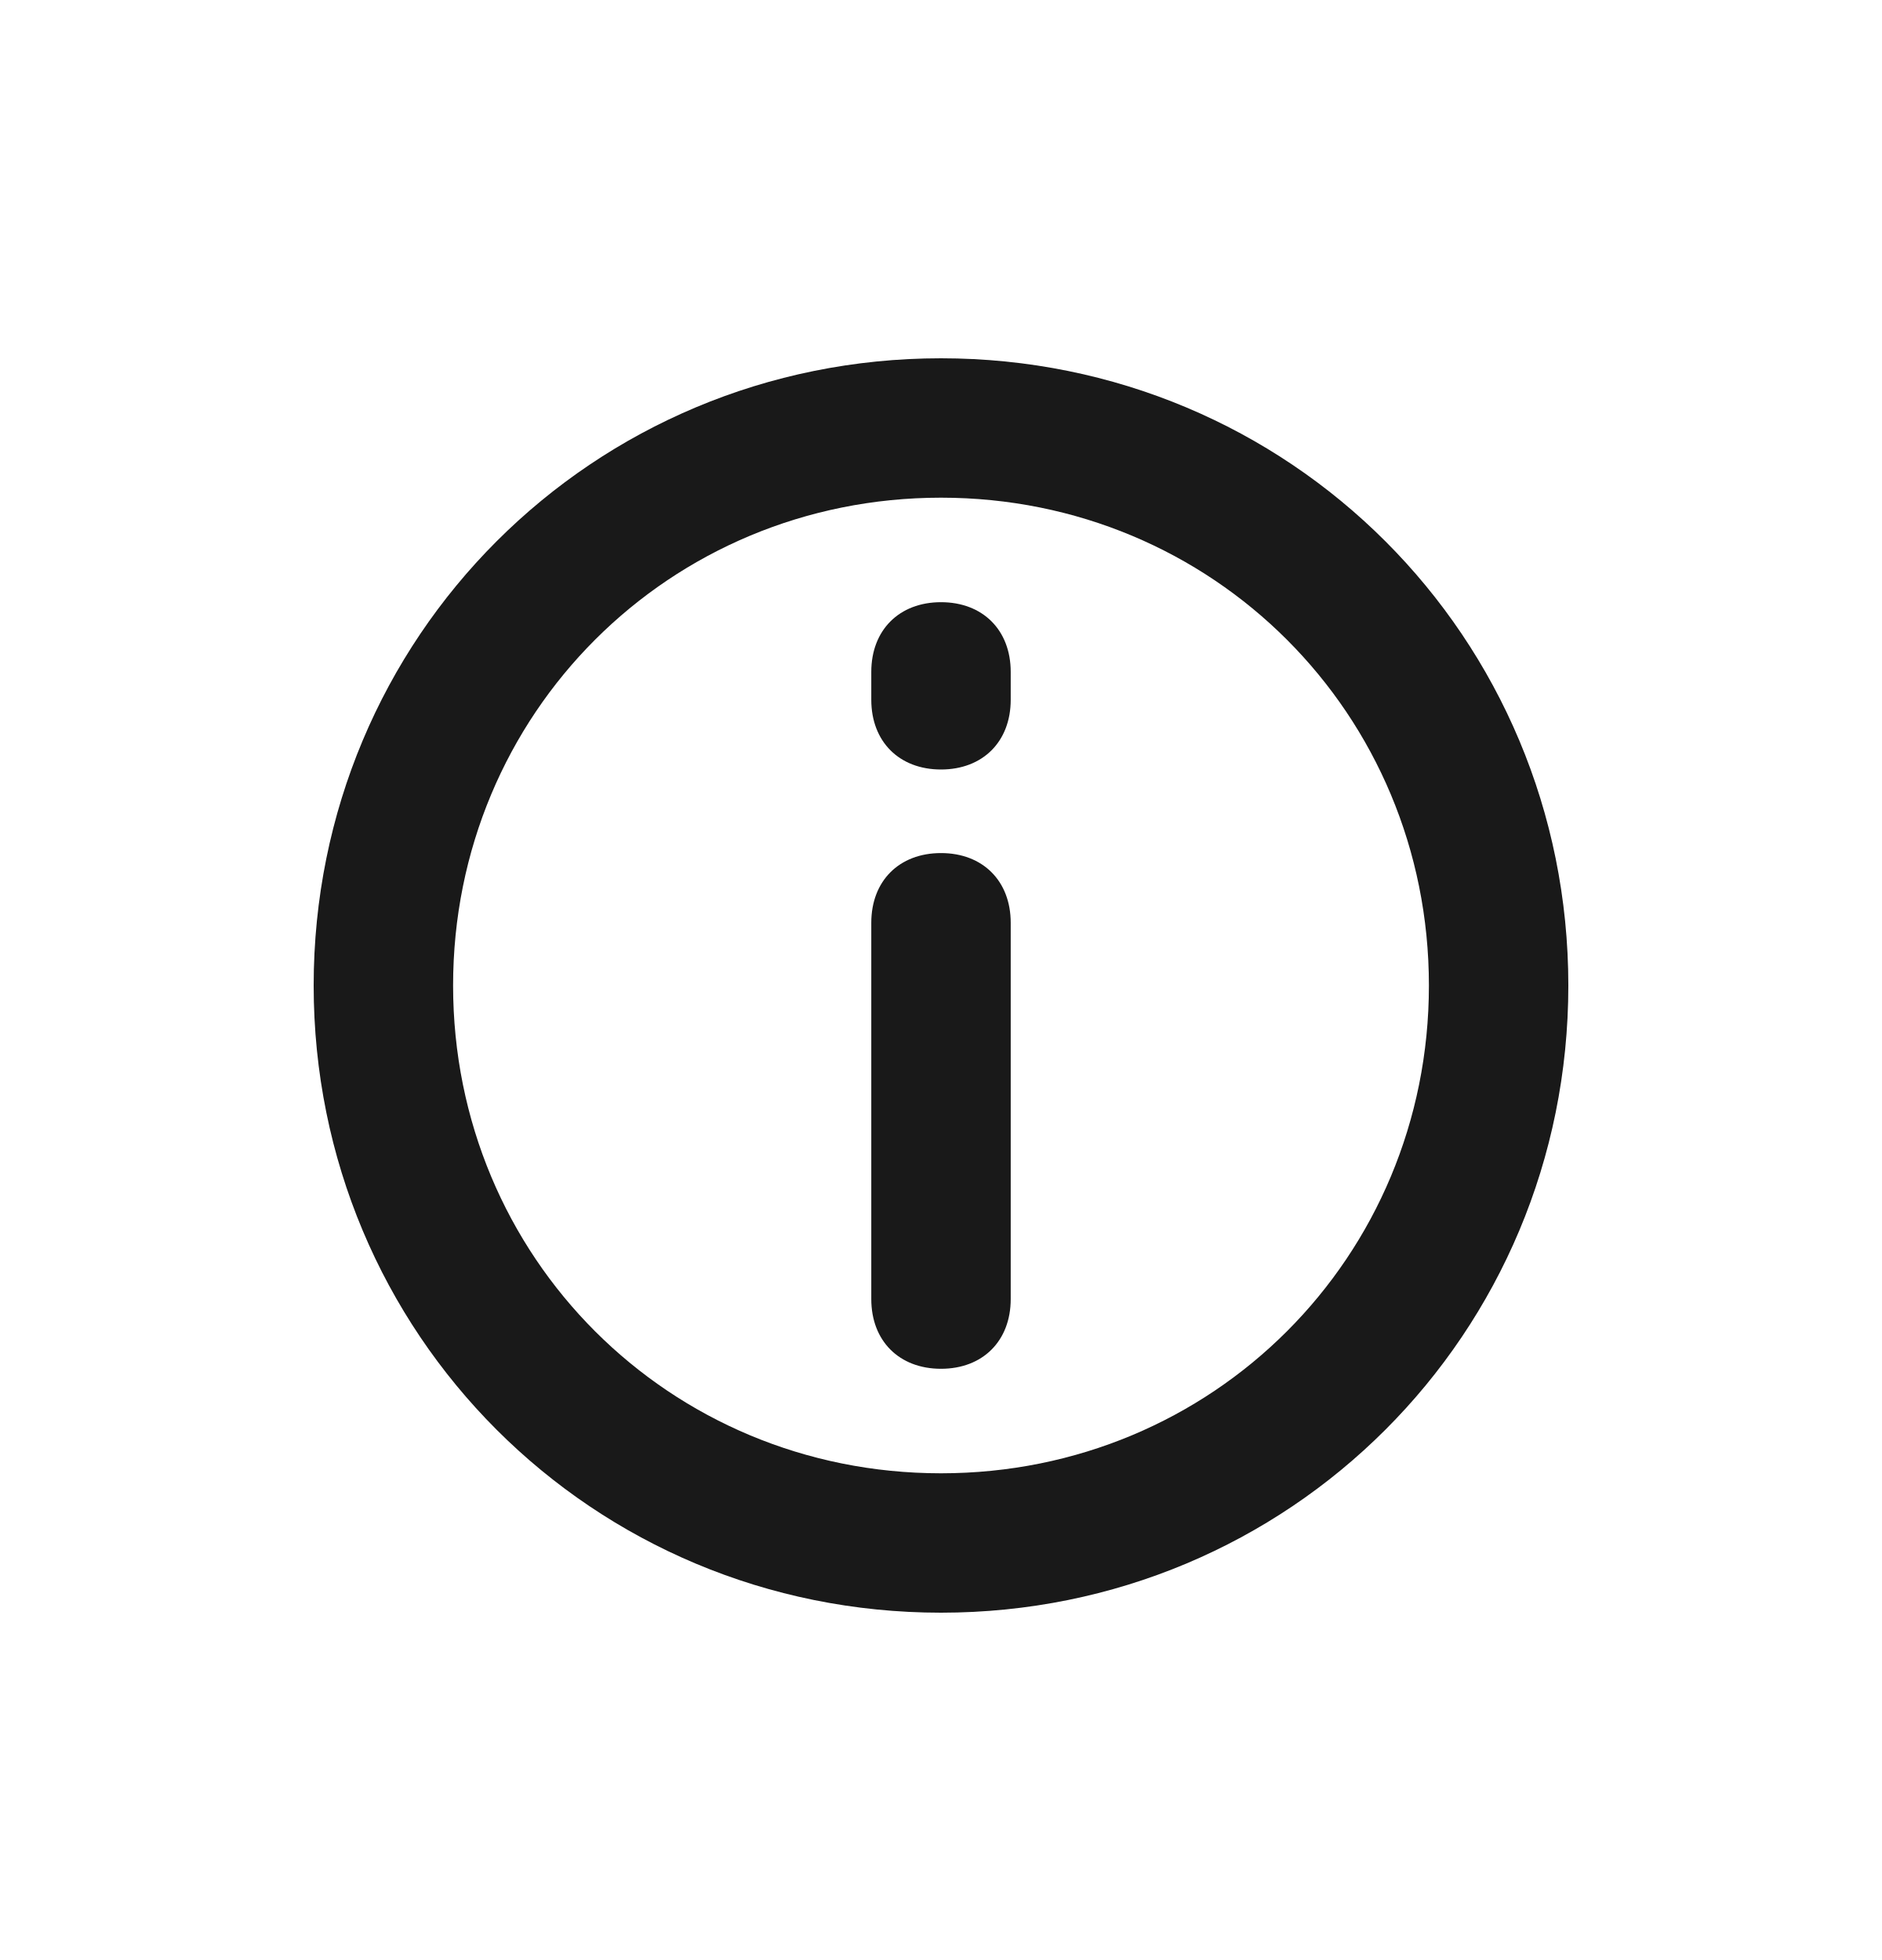
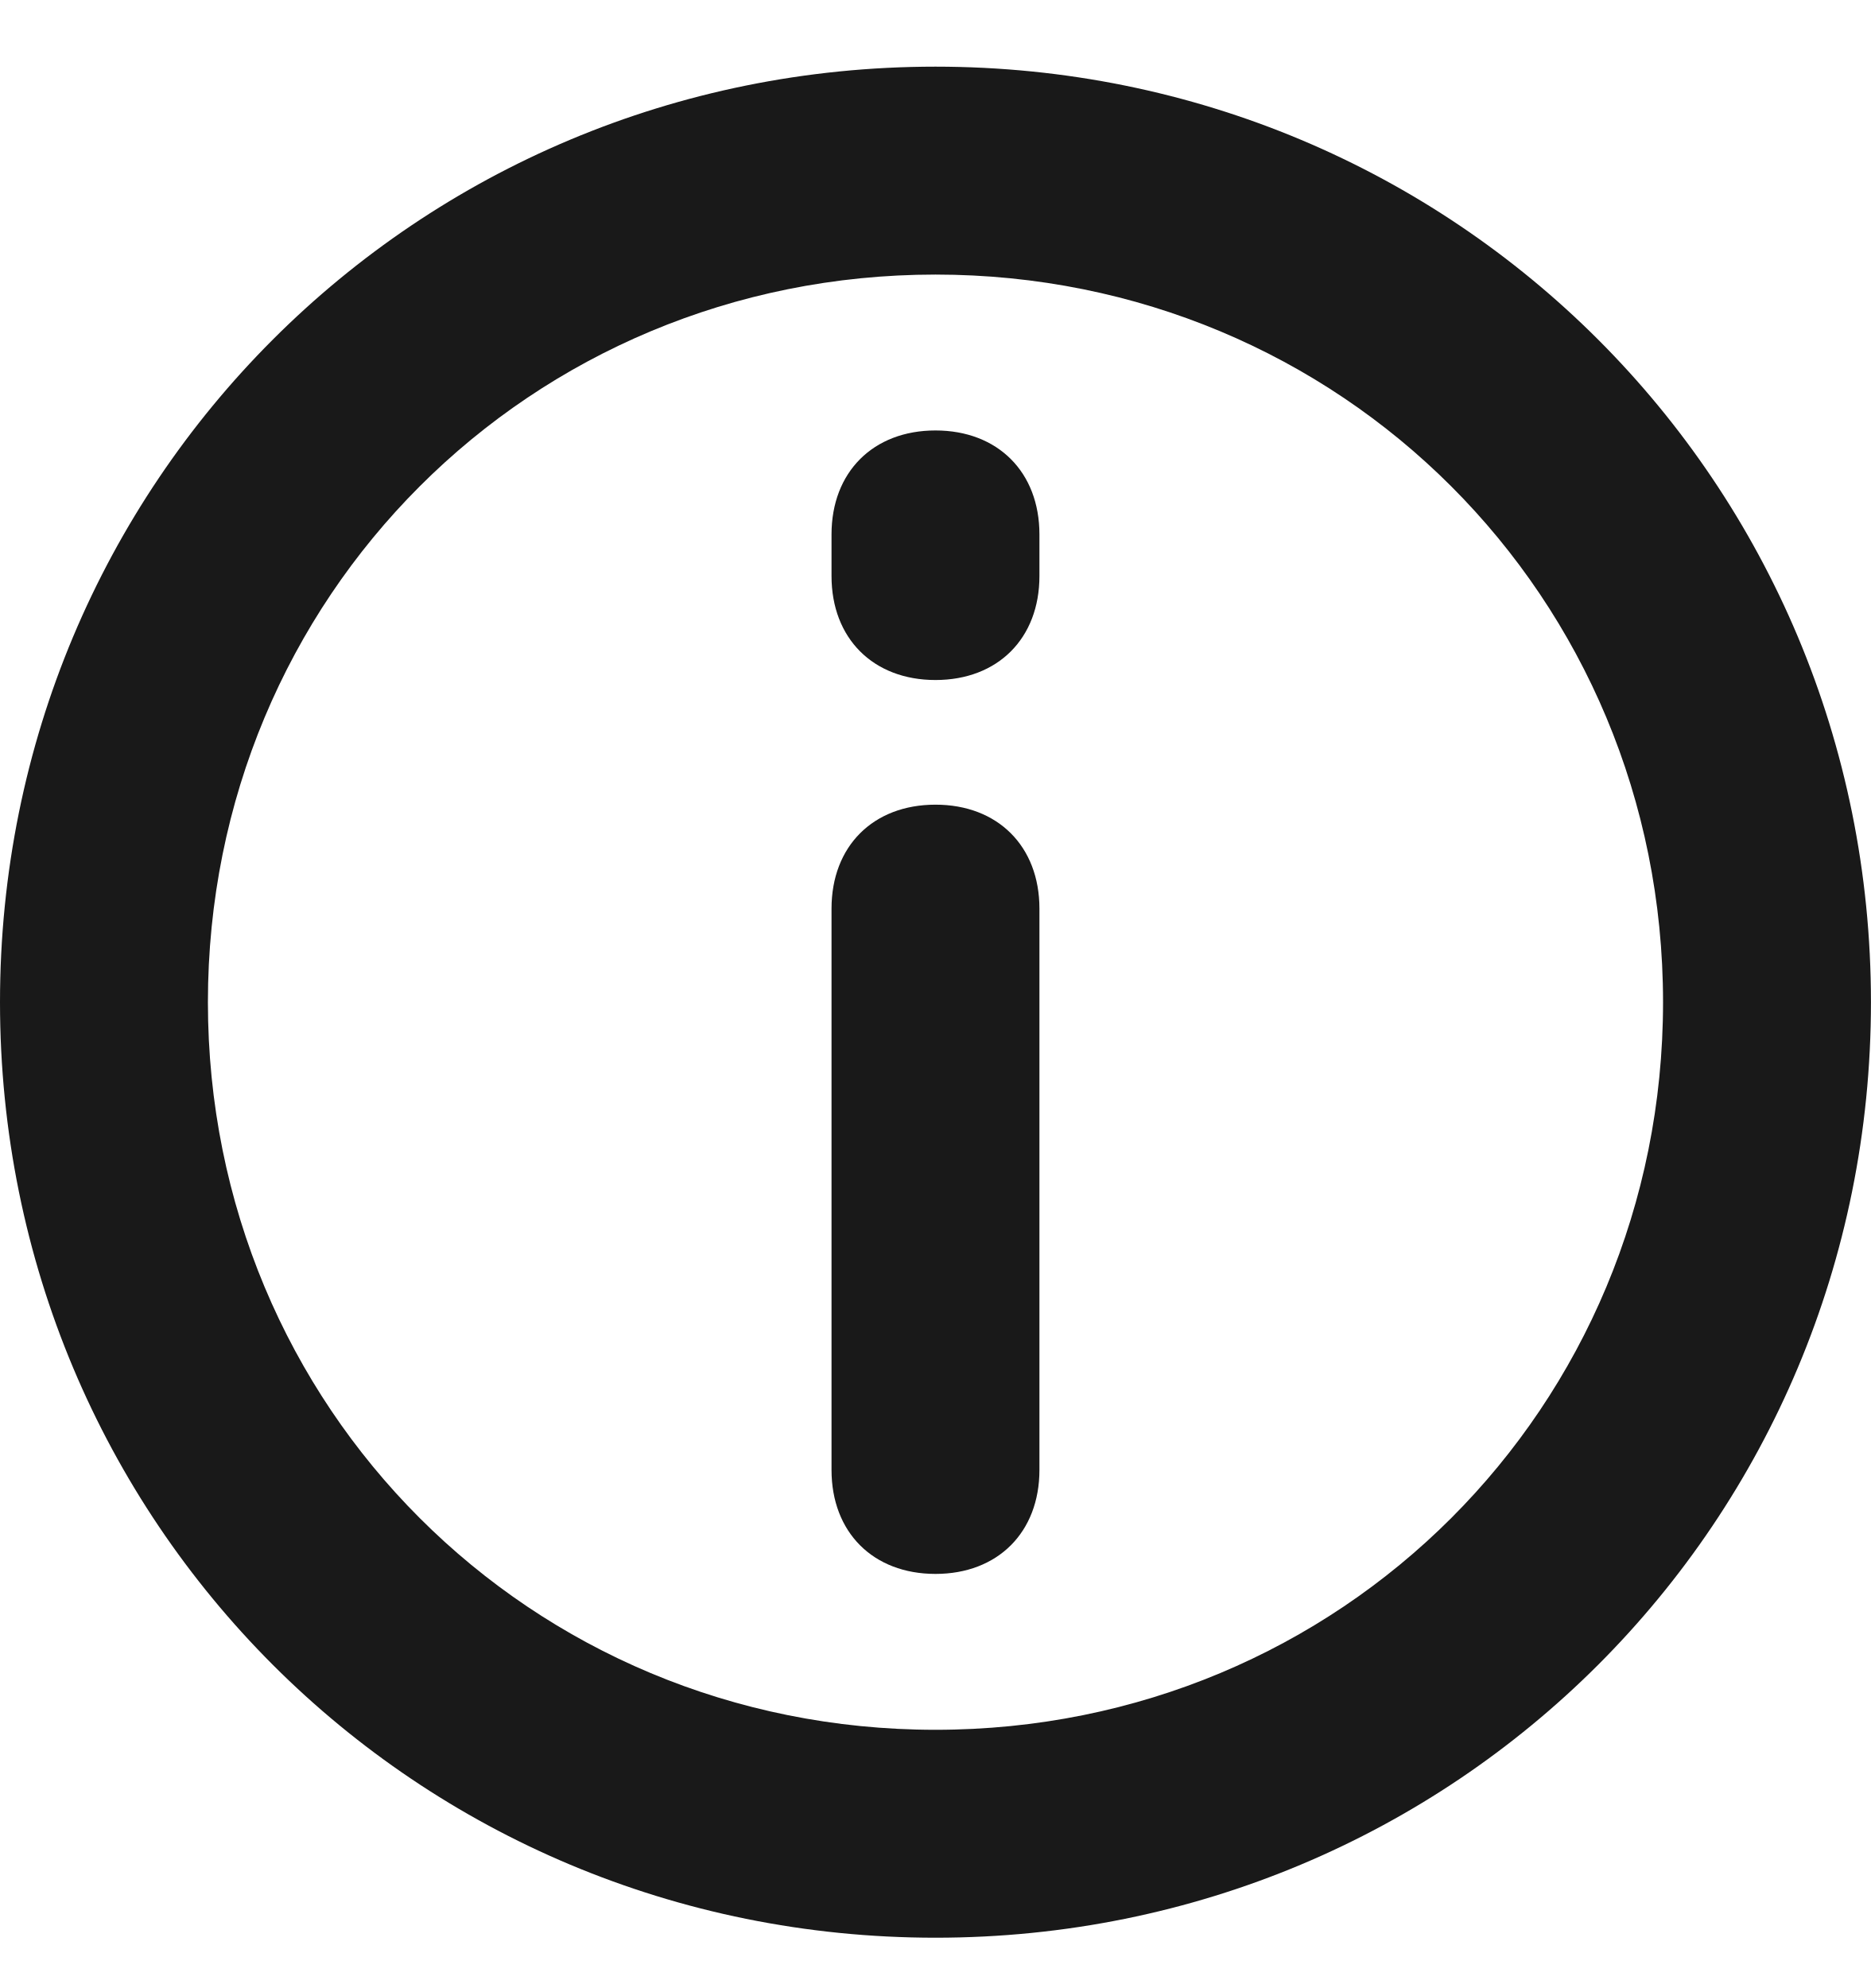
- <svg xmlns="http://www.w3.org/2000/svg" width="24" height="25" viewBox="0 0 24 25" fill="none">
-   <path d="M12 20.57C7.556 20.57 4 17.015 4 12.57C4 8.126 7.556 4.57 12 4.57C16.444 4.57 20 8.126 20 12.57C20 17.015 16.444 20.57 12 20.57ZM12 6.348C8.533 6.348 5.778 9.104 5.778 12.57C5.778 16.037 8.533 18.792 12 18.792C15.467 18.792 18.222 16.037 18.222 12.57C18.222 9.104 15.467 6.348 12 6.348Z" fill="#191919" />
-   <path d="M12 17.459C11.466 17.459 11.111 17.103 11.111 16.57V11.77C11.111 11.237 11.466 10.881 12 10.881C12.533 10.881 12.889 11.237 12.889 11.77V16.57C12.889 17.103 12.533 17.459 12 17.459Z" fill="#191919" />
-   <path d="M12 9.815C11.467 9.815 11.111 9.459 11.111 8.926V8.57C11.111 8.037 11.467 7.681 12 7.681C12.533 7.681 12.889 8.037 12.889 8.57V8.926C12.889 9.459 12.533 9.815 12 9.815Z" fill="#191919" />
+ <svg xmlns="http://www.w3.org/2000/svg" width="16" height="17" viewBox="0 0 16 17" fill="none">
+   <path d="M8 16.57C3.556 16.57 0 13.015 0 8.57C0 4.126 3.556 0.57 8 0.57C12.444 0.57 16 4.126 16 8.57C16 13.015 12.444 16.57 8 16.57ZM8 2.348C4.533 2.348 1.778 5.104 1.778 8.57C1.778 12.037 4.533 14.792 8 14.792C11.467 14.792 14.222 12.037 14.222 8.57C14.222 5.104 11.467 2.348 8 2.348Z" fill="#191919" />
+   <path d="M8 13.459C7.466 13.459 7.111 13.103 7.111 12.57V7.77C7.111 7.237 7.466 6.881 8 6.881C8.533 6.881 8.889 7.237 8.889 7.77V12.57C8.889 13.103 8.533 13.459 8 13.459Z" fill="#191919" />
+   <path d="M8 5.815C7.467 5.815 7.111 5.459 7.111 4.926V4.57C7.111 4.037 7.467 3.681 8 3.681C8.533 3.681 8.889 4.037 8.889 4.57V4.926C8.889 5.459 8.533 5.815 8 5.815Z" fill="#191919" />
</svg>
